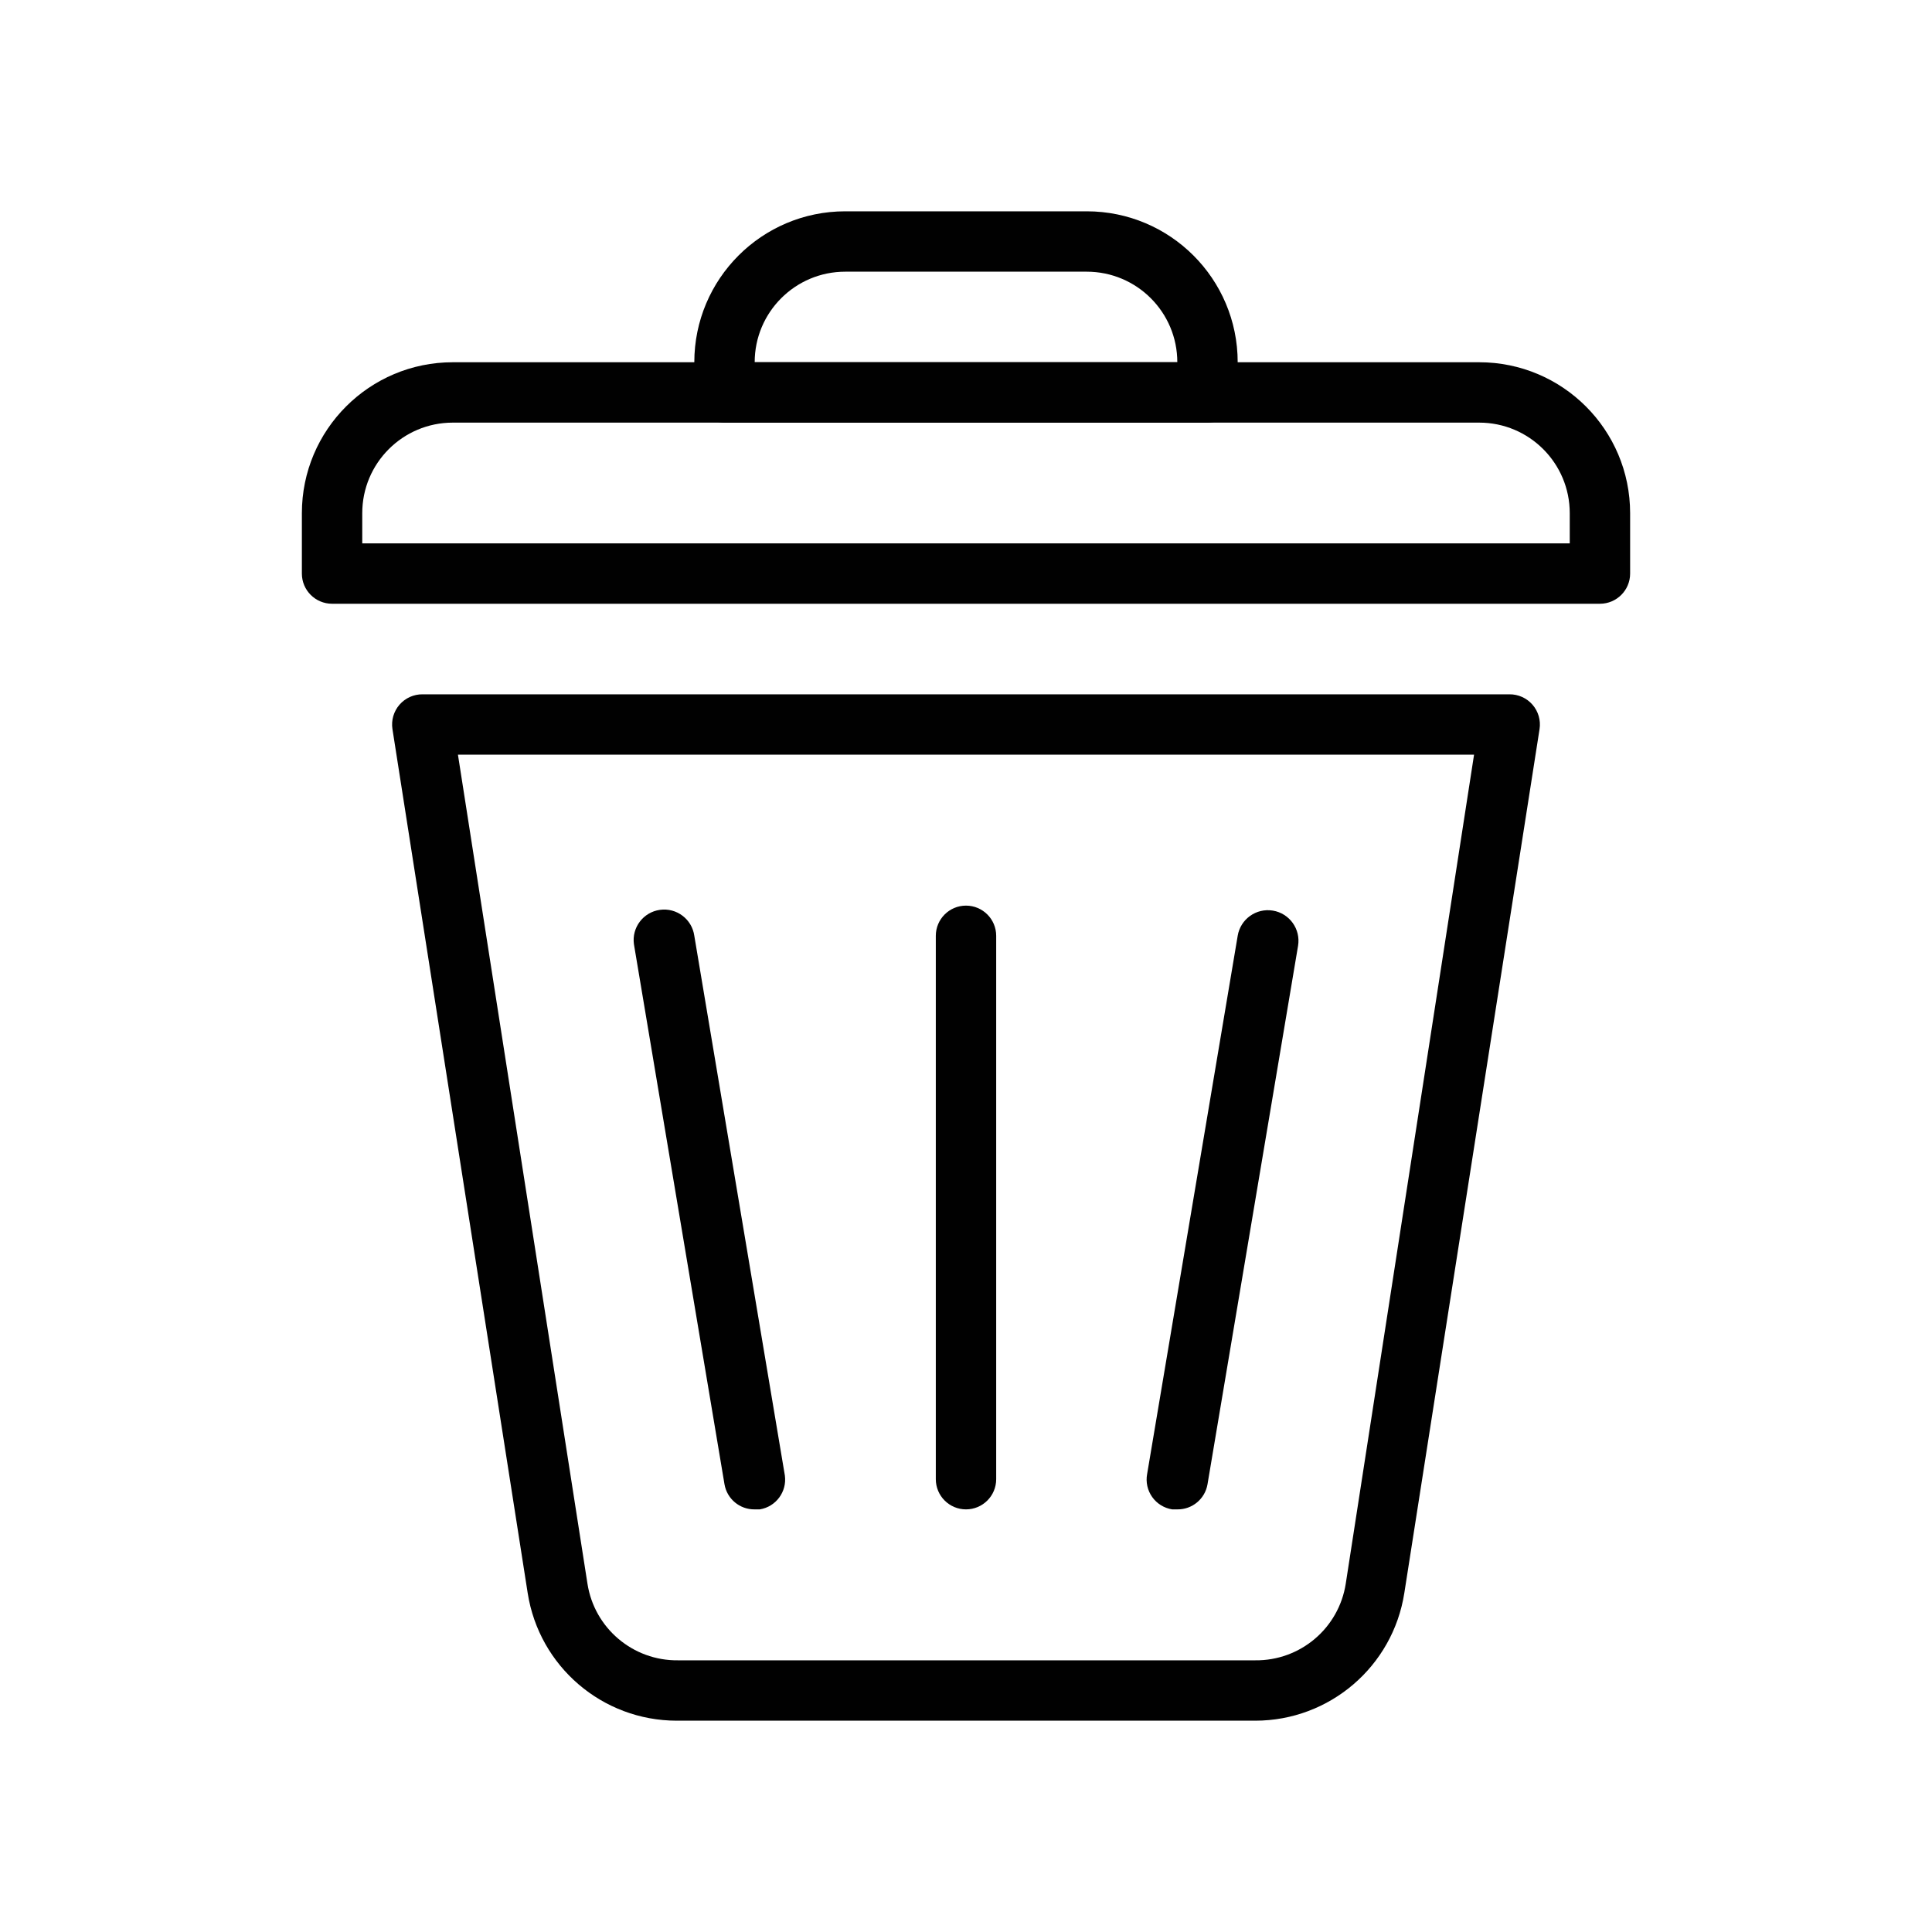
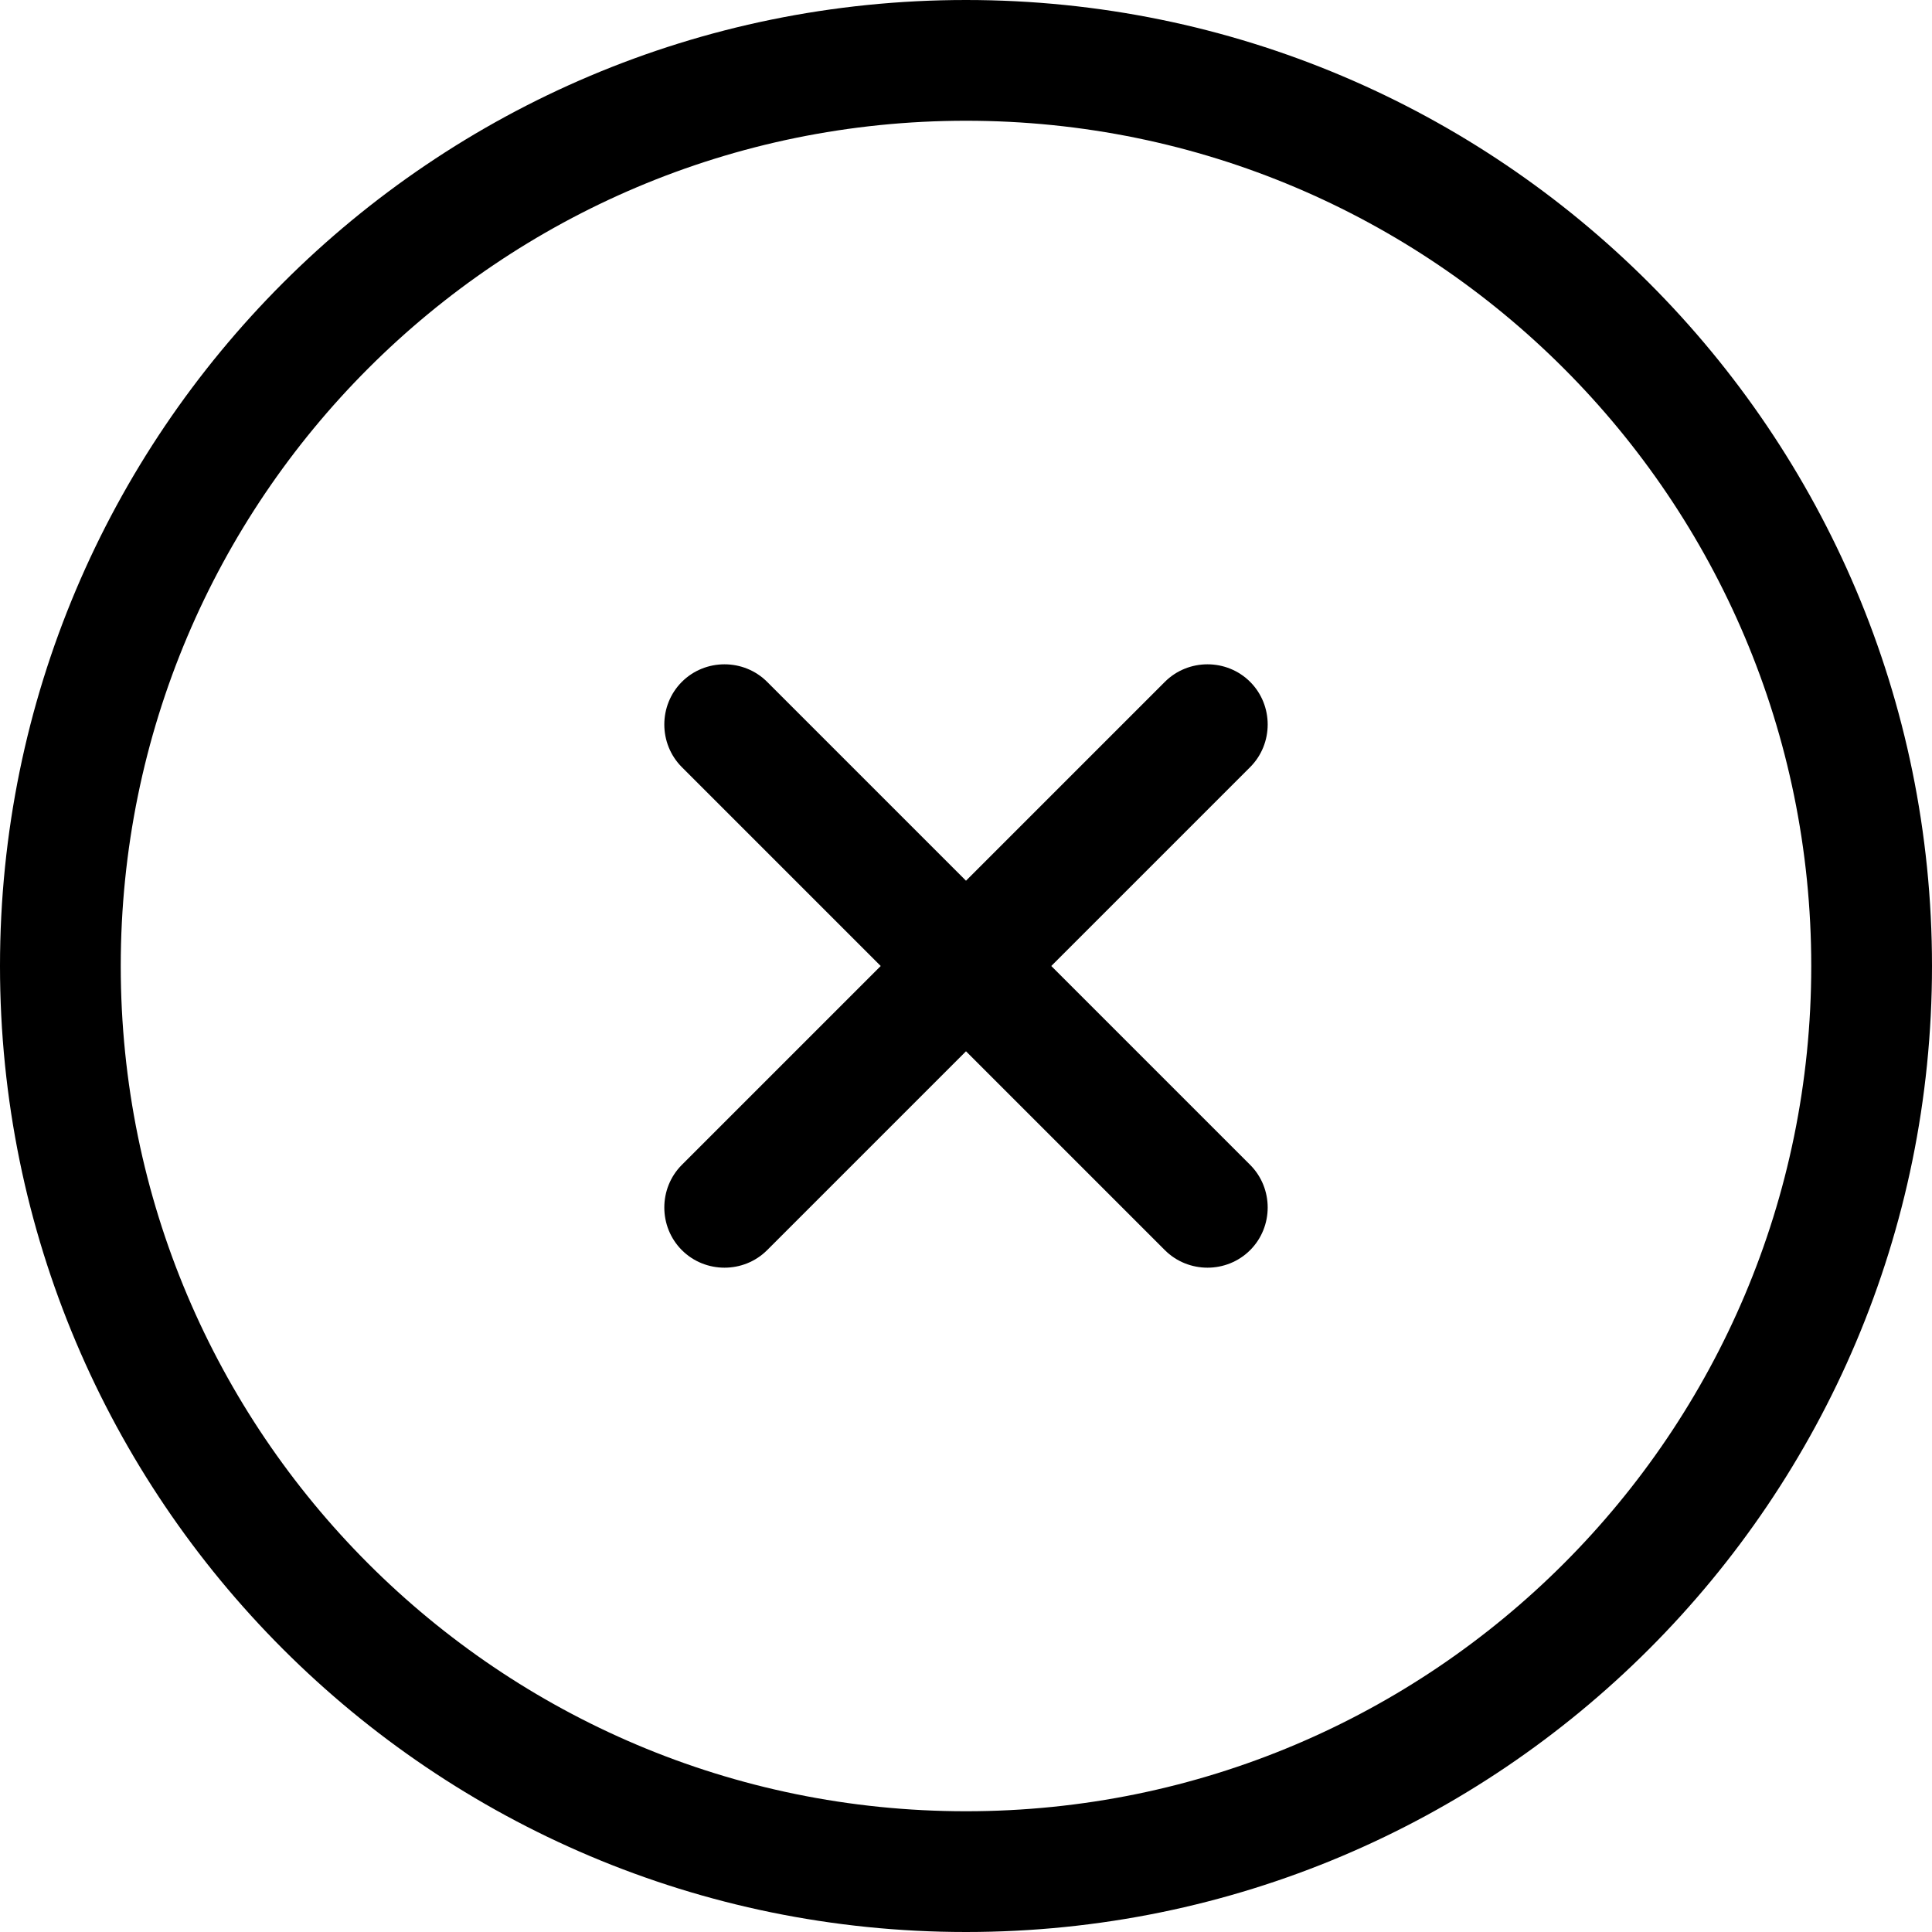
- <svg xmlns="http://www.w3.org/2000/svg" data-name="Design Convert" id="Design_Convert" viewBox="0 0 64 64">
-   <defs>
-     <style>.cls-1{fill:#010101;}</style>
-   </defs>
-   <path class="cls-1" d="M53,20H11a1,1,0,0,1-1-1V17a5,5,0,0,1,5-5H49a5,5,0,0,1,5,5v2A1,1,0,0,1,53,20ZM12,18H52V17a3,3,0,0,0-3-3H15a3,3,0,0,0-3,3Z" />
-   <path class="cls-1" d="M40,14H24a1,1,0,0,1-1-1V12a5,5,0,0,1,5-5h8a5,5,0,0,1,5,5v1A1,1,0,0,1,40,14ZM25,12H39a3,3,0,0,0-3-3H28A3,3,0,0,0,25,12Z" />
-   <path class="cls-1" d="M39,50h-.17A1,1,0,0,1,38,48.83L41,31a1,1,0,1,1,2,.33L40,49.17A1,1,0,0,1,39,50Z" />
-   <path class="cls-1" d="M25,50a1,1,0,0,1-1-.83L21,31.28A1,1,0,1,1,23,31l3,17.88A1,1,0,0,1,25.17,50Z" />
-   <path class="cls-1" d="M41.58,57H22.42a5,5,0,0,1-4.94-4.23L13,24.15A1,1,0,0,1,14,23H50a1,1,0,0,1,1,1.15L46.52,52.77A5,5,0,0,1,41.58,57ZM15.17,25l4.29,27.46a3,3,0,0,0,3,2.54H41.58a3,3,0,0,0,3-2.54L48.83,25Z" />
-   <path class="cls-1" d="M32,50a1,1,0,0,1-1-1V31a1,1,0,0,1,2,0V49A1,1,0,0,1,32,50Z" />
+ <svg xmlns="http://www.w3.org/2000/svg" viewBox="0 0 512 512">
+   <path d="M256 32a224 224 0 1 1 0 448 224 224 0 1 1 0-448zm0 480A256 256 0 1 0 256 0a256 256 0 1 0 0 512zM180.7 180.7c-6.2 6.2-6.2 16.4 0 22.6L233.4 256l-52.7 52.7c-6.2 6.2-6.2 16.4 0 22.6s16.4 6.2 22.6 0L256 278.6l52.7 52.7c6.2 6.2 16.4 6.2 22.6 0s6.2-16.4 0-22.6L278.6 256l52.7-52.7c6.2-6.2 6.2-16.4 0-22.6s-16.4-6.2-22.6 0L256 233.4l-52.7-52.7c-6.2-6.2-16.4-6.2-22.6 0z" />
</svg>
